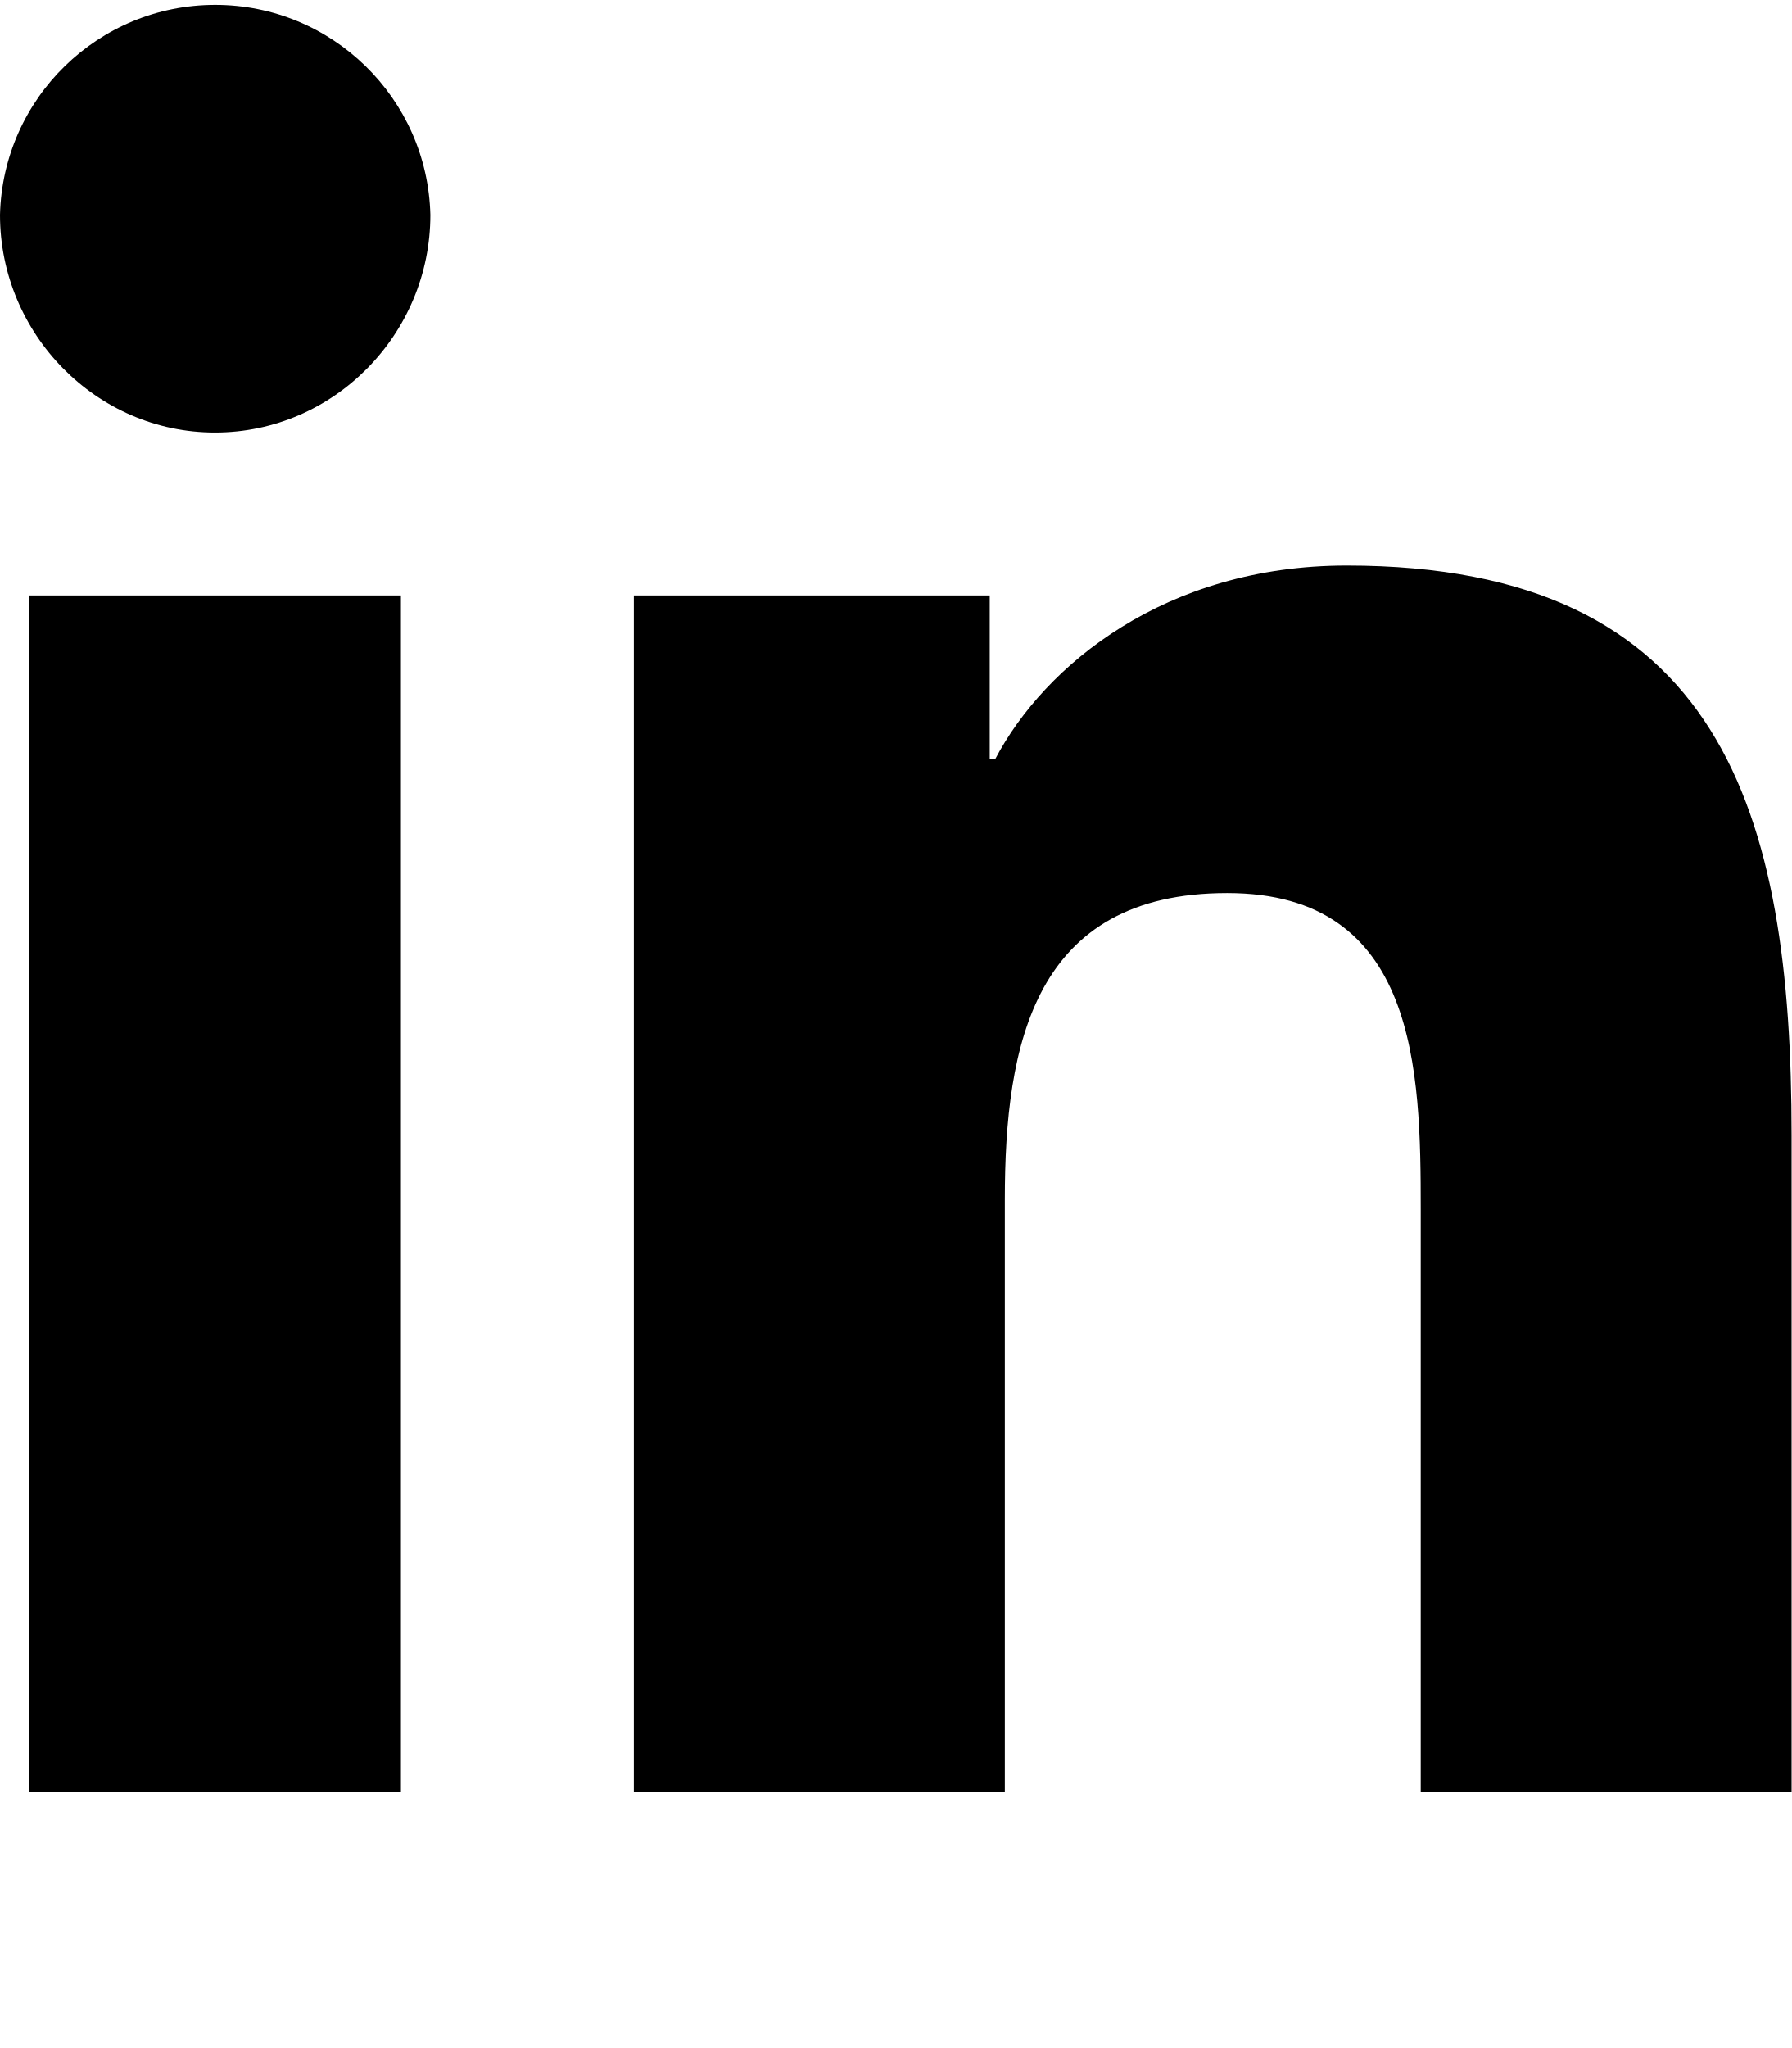
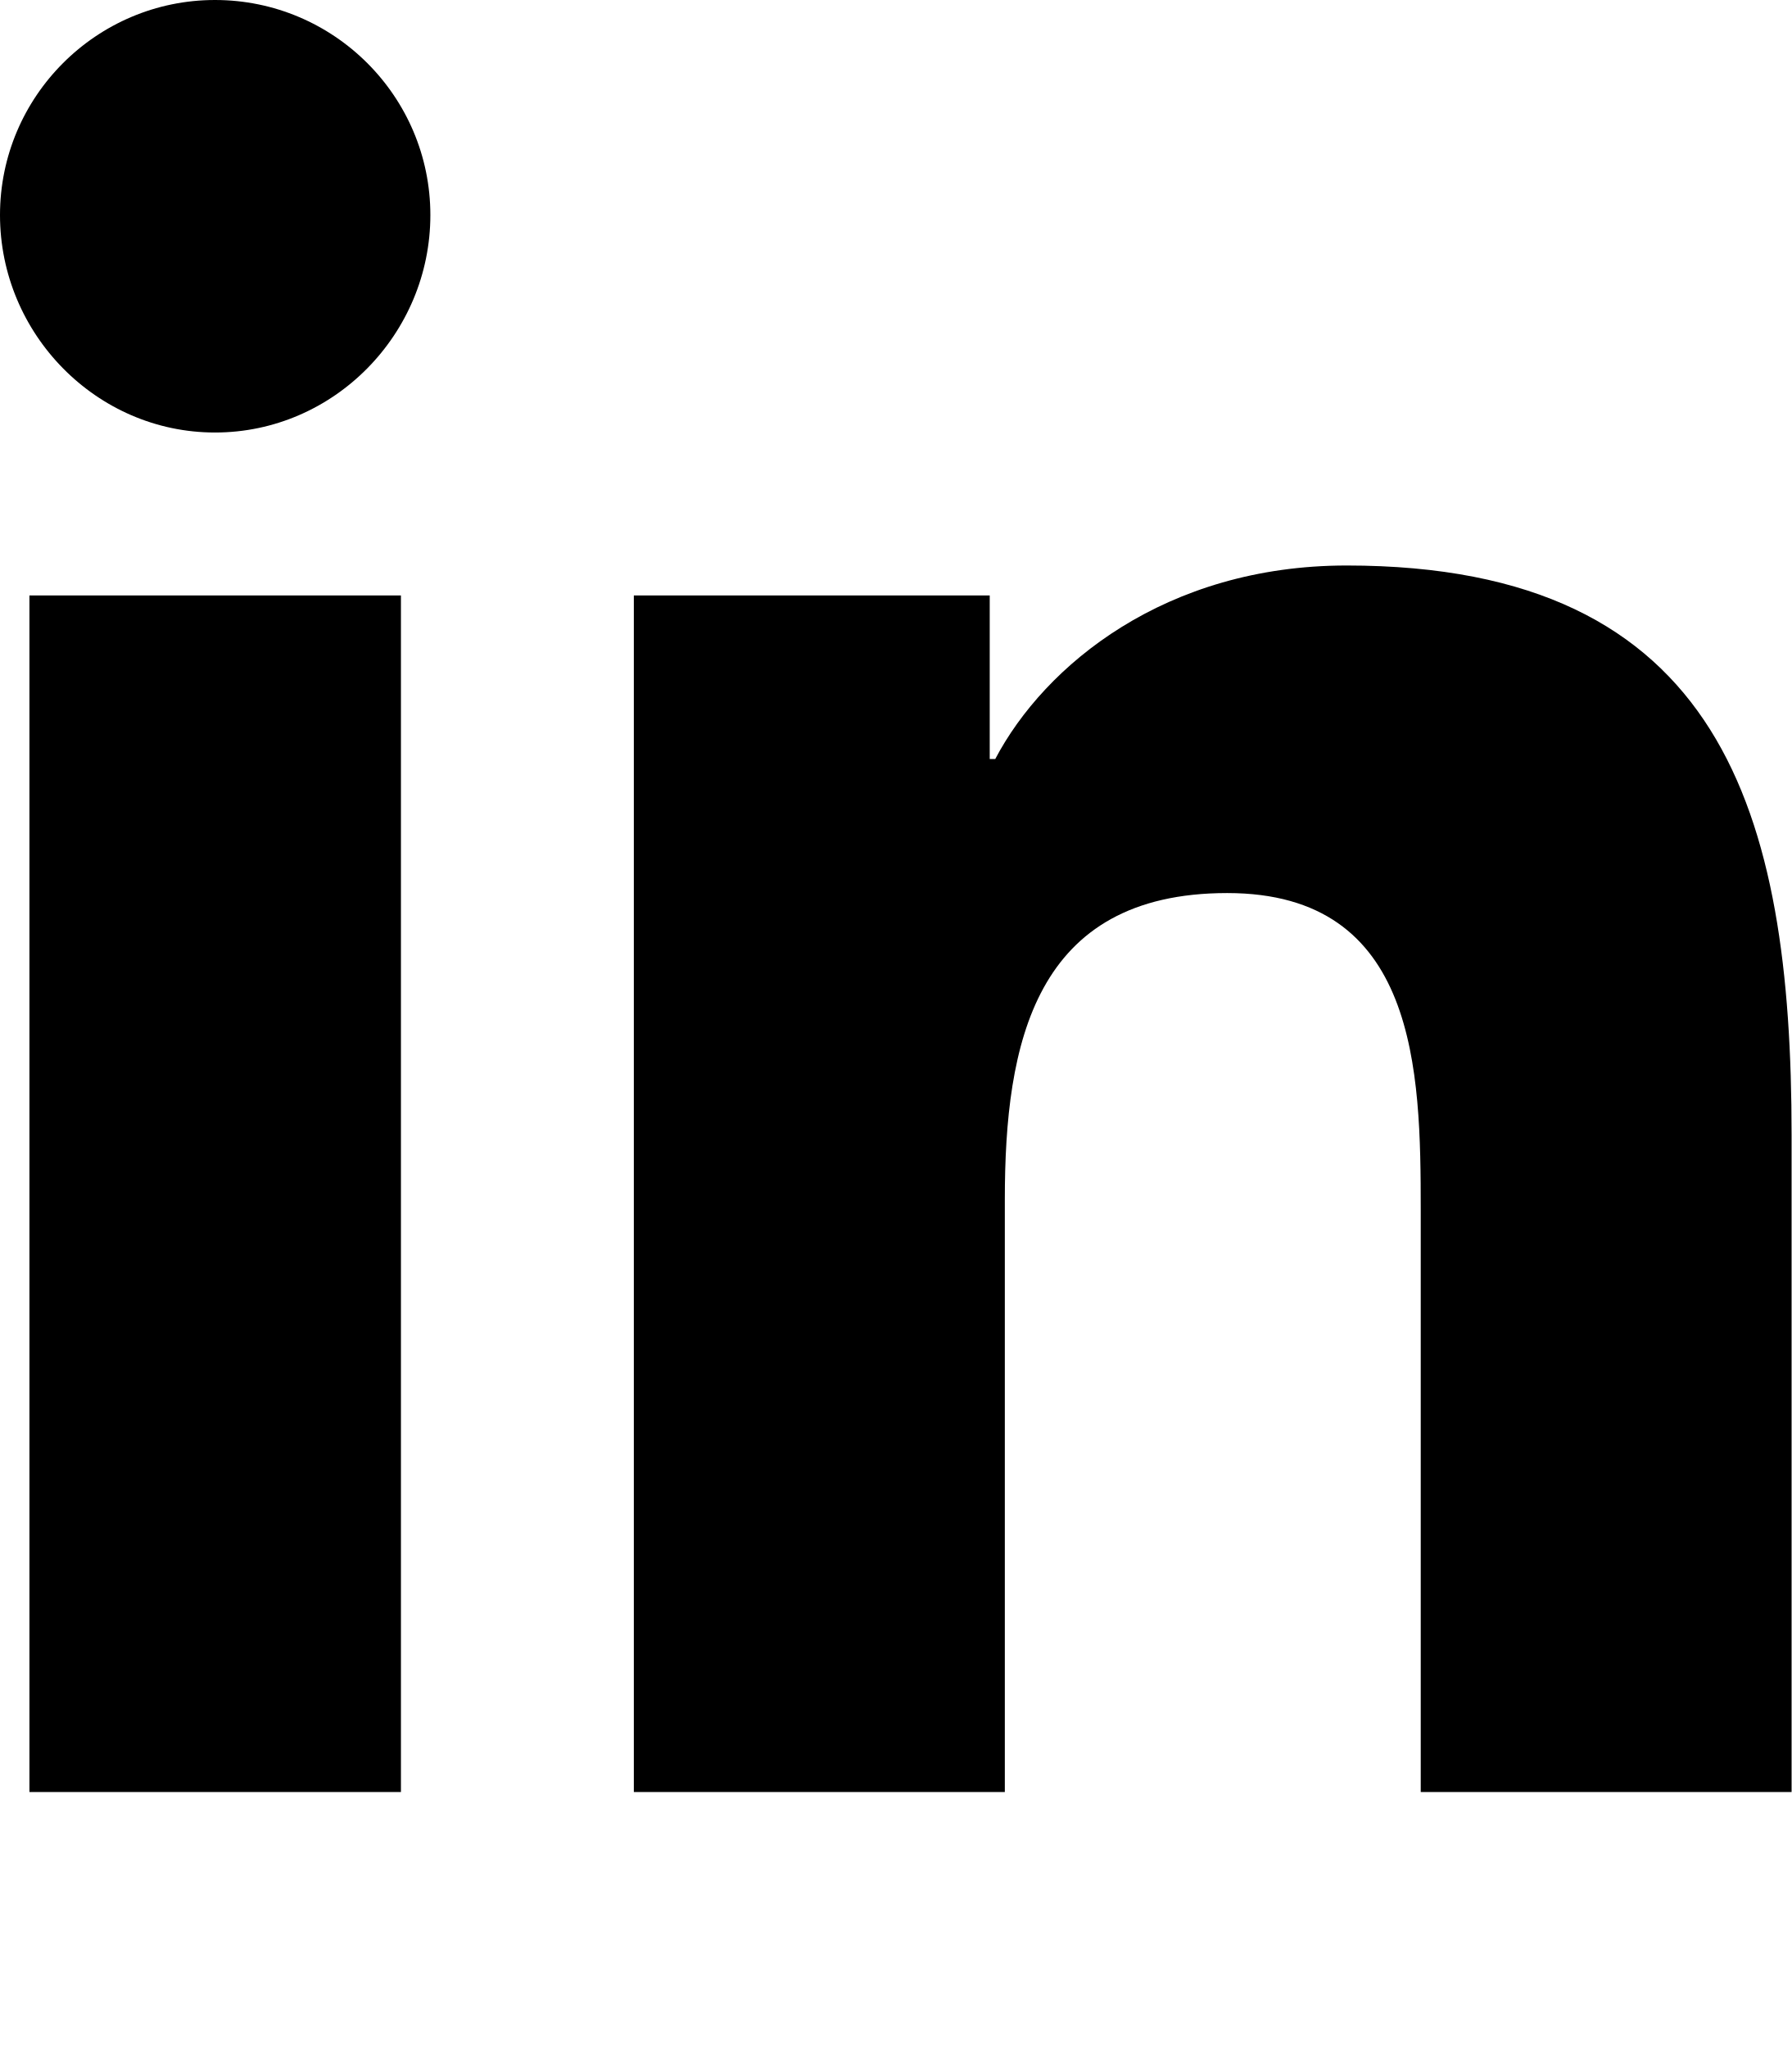
- <svg xmlns="http://www.w3.org/2000/svg" width="14" height="16">
-   <path d="M3.133 14H.23V4.652h2.903zM1.68 3.379c-.926 0-1.68-.77-1.68-1.7a1.682 1.682 0 013.363 0c0 .93-.754 1.7-1.683 1.7zM13.996 14h-2.894V9.45c0-1.083-.024-2.473-1.512-2.473-1.508 0-1.738 1.175-1.738 2.394V14H4.953V4.652h2.781V5.93h.043c.387-.735 1.332-1.512 2.746-1.512 2.938 0 3.477 1.934 3.477 4.45V14zm0 0" id="surface1" />
+ <svg xmlns="http://www.w3.org/2000/svg" width="14px" height="16px" viewBox="0 0 14 16" version="1.1">
+   <g id="surface1">
+     <path style=" stroke:none;fill-rule:nonzero;fill:rgb(0%,0%,0%);fill-opacity:1;" d="M 3.133 14 L 0.23 14 L 0.23 4.652 L 3.133 4.652 Z M 1.68 3.379 C 0.754 3.379 0 2.609 0 1.68 C 0 0.754 0.754 0 1.68 0 C 2.609 0 3.363 0.754 3.363 1.68 C 3.363 2.609 2.609 3.379 1.68 3.379 Z M 13.996 14 L 11.102 14 L 11.102 9.449 C 11.102 8.367 11.078 6.977 9.59 6.977 C 8.082 6.977 7.852 8.152 7.852 9.371 L 7.852 14 L 4.953 14 L 4.953 4.652 L 7.734 4.652 L 7.734 5.93 L 7.777 5.93 C 8.164 5.195 9.109 4.418 10.523 4.418 C 13.461 4.418 14 6.352 14 8.867 L 14 14 Z M 13.996 14 " />
+   </g>
</svg>
